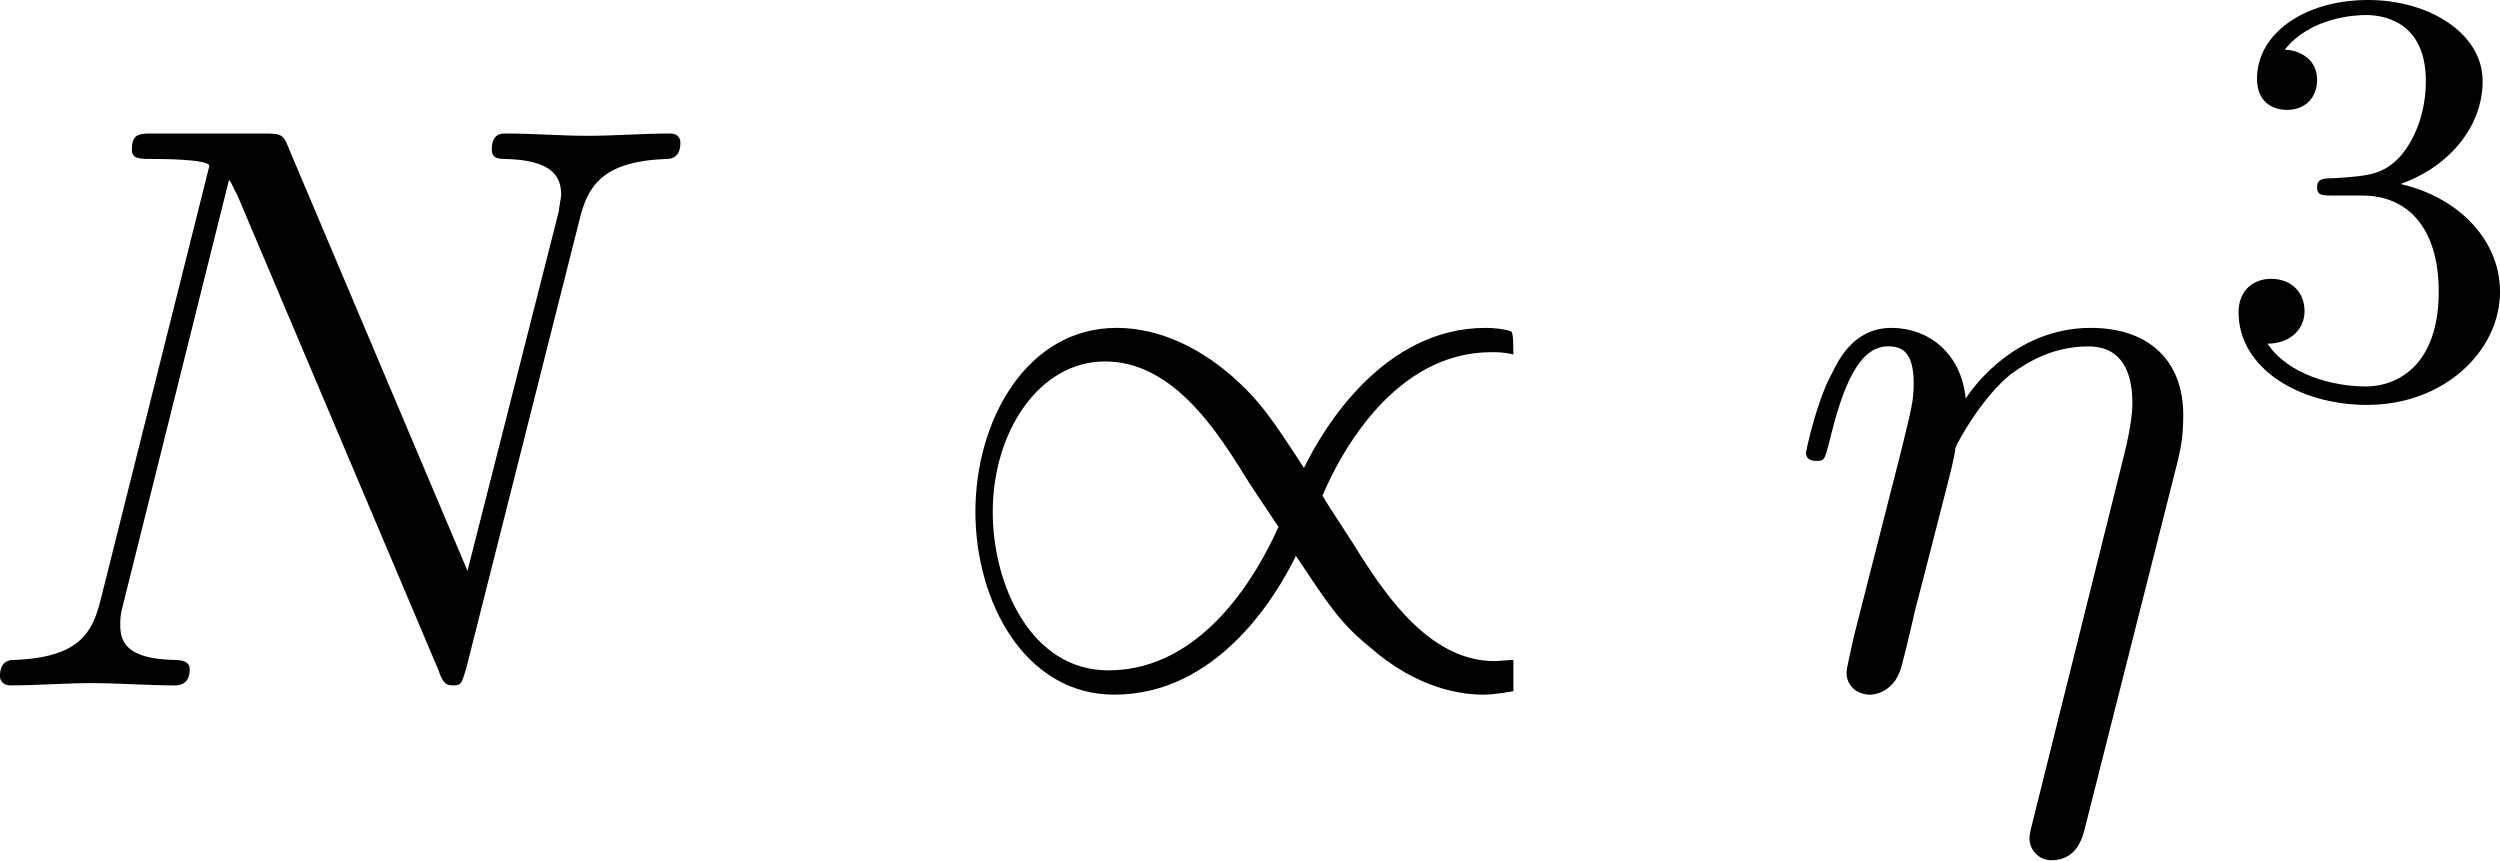
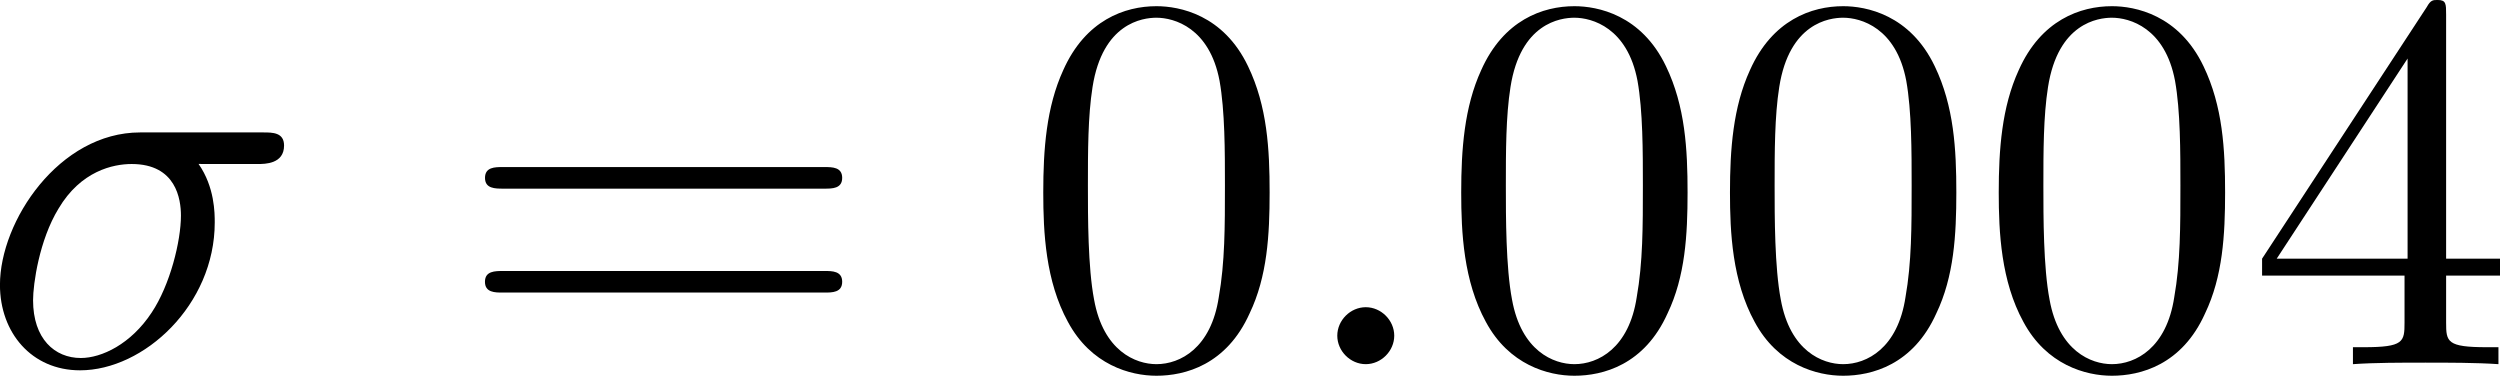
- <svg xmlns="http://www.w3.org/2000/svg" width="11.91mm" height="4.098mm" viewBox="0 0 11.91 4.098" version="1.1" id="svg1">
+ <svg xmlns="http://www.w3.org/2000/svg" width="17.899mm" height="2.69mm" viewBox="0 0 17.899 2.69" version="1.1" id="svg1">
  <defs id="defs1" />
-   <g id="layer1" transform="translate(-155.215,-77.4332)">
-     <g transform="translate(155.215,77.4332)" id="g2">
-       <g fill="#000000" fill-opacity="1" id="g1" transform="matrix(0.352778,0,0,0.352778,-0.851914,-0.64598)">
-         <g id="use4" transform="translate(1.993,11.087)">
-           <path d="m 8.25,-6.297 c 0.109,-0.438 0.297,-0.781 1.172,-0.812 0.062,0 0.188,-0.016 0.188,-0.219 0,-0.016 0,-0.125 -0.141,-0.125 -0.359,0 -0.75,0.031 -1.109,0.031 -0.359,0 -0.75,-0.031 -1.109,-0.031 -0.062,0 -0.188,0 -0.188,0.219 0,0.125 0.109,0.125 0.188,0.125 C 7.875,-7.094 8,-6.875 8,-6.625 8,-6.594 7.969,-6.438 7.969,-6.406 l -1.234,4.859 -2.406,-5.688 C 4.25,-7.438 4.234,-7.453 3.984,-7.453 h -1.469 c -0.219,0 -0.312,0 -0.312,0.219 0,0.125 0.094,0.125 0.312,0.125 0.047,0 0.734,0 0.734,0.094 L 1.781,-1.156 C 1.672,-0.719 1.5,-0.375 0.609,-0.344 c -0.062,0 -0.188,0.016 -0.188,0.219 0,0.078 0.062,0.125 0.141,0.125 0.359,0 0.734,-0.031 1.094,-0.031 0.375,0 0.766,0.031 1.125,0.031 0.047,0 0.203,0 0.203,-0.219 0,-0.109 -0.109,-0.125 -0.219,-0.125 -0.641,-0.016 -0.719,-0.25 -0.719,-0.469 0,-0.078 0,-0.141 0.031,-0.25 l 1.438,-5.766 C 3.562,-6.766 3.562,-6.734 3.625,-6.625 l 2.719,6.422 C 6.406,-0.016 6.453,0 6.547,0 6.656,0 6.656,-0.031 6.719,-0.234 Z m 0,0" id="path1" />
+   <g id="layer1" transform="translate(-158.4279,-83.56885)">
+     <g fill="#000000" fill-opacity="1" id="g4" transform="matrix(0.352778,0,0,0.352778,153.3457,63.21064)">
+       <g id="g3" transform="translate(1.993,9.022)">
+         <path d="m 5.656,-4.062 c 0.141,0 0.531,0 0.531,-0.375 0,-0.266 -0.234,-0.266 -0.422,-0.266 h -2.5 c -1.641,0 -2.844,1.797 -2.844,3.094 0,0.969 0.641,1.734 1.625,1.734 1.297,0 2.734,-1.328 2.734,-3 0,-0.188 0,-0.719 -0.328,-1.188 z M 2.062,-0.125 c -0.531,0 -0.969,-0.391 -0.969,-1.172 0,-0.328 0.125,-1.219 0.516,-1.859 C 2.062,-3.922 2.719,-4.062 3.094,-4.062 c 0.906,0 1,0.719 1,1.047 C 4.094,-2.5 3.875,-1.609 3.5,-1.047 3.078,-0.406 2.484,-0.125 2.062,-0.125 Z m 0,0" id="path2" />
+       </g>
+     </g>
+     <g fill="#000000" fill-opacity="1" id="g9" transform="matrix(0.352778,0,0,0.352778,153.3457,63.21064)">
+       <g id="g5" transform="translate(11.648,9.022)">
+         <path d="m 7.5,-3.562 c 0.156,0 0.359,0 0.359,-0.219 C 7.859,-4 7.656,-4 7.5,-4 H 0.969 c -0.156,0 -0.359,0 -0.359,0.219 0,0.219 0.203,0.219 0.375,0.219 z m 0,2.109 c 0.156,0 0.359,0 0.359,-0.219 0,-0.219 -0.203,-0.219 -0.359,-0.219 H 0.984 c -0.172,0 -0.375,0 -0.375,0.219 0,0.219 0.203,0.219 0.359,0.219 z m 0,0" id="path4" />
+       </g>
+     </g>
+     <g fill="#000000" fill-opacity="1" id="g11" transform="matrix(0.352778,0,0,0.352778,153.3457,63.21064)">
+       <g id="g10" transform="translate(23.16583,9.022)">
+         <path d="m 5.016,-3.484 c 0,-0.875 -0.047,-1.75 -0.438,-2.562 -0.5,-1.047 -1.391,-1.219 -1.859,-1.219 -0.641,0 -1.438,0.281 -1.891,1.297 -0.344,0.75 -0.406,1.609 -0.406,2.484 0,0.812 0.047,1.797 0.5,2.625 0.469,0.875 1.266,1.094 1.797,1.094 0.578,0 1.422,-0.219 1.891,-1.266 0.359,-0.75 0.406,-1.594 0.406,-2.453 z M 2.719,0 C 2.297,0 1.641,-0.266 1.453,-1.312 c -0.125,-0.656 -0.125,-1.672 -0.125,-2.312 0,-0.688 0,-1.406 0.094,-2 C 1.625,-6.922 2.438,-7.031 2.719,-7.031 c 0.359,0 1.078,0.203 1.281,1.281 0.109,0.609 0.109,1.438 0.109,2.125 0,0.828 0,1.562 -0.125,2.266 C 3.828,-0.328 3.203,0 2.719,0 Z m 0,0" id="path12" />
+       </g>
+     </g>
+     <g fill="#000000" fill-opacity="1" id="g12" transform="matrix(0.352778,0,0,0.352778,153.3457,63.21064)">
+       <g id="use8" transform="translate(28.617,9.022)">
+         <path d="m 2.094,-0.578 c 0,-0.312 -0.266,-0.578 -0.578,-0.578 -0.312,0 -0.578,0.266 -0.578,0.578 C 0.938,-0.266 1.203,0 1.516,0 1.828,0 2.094,-0.266 2.094,-0.578 Z m 0,0" id="path13" />
+       </g>
+     </g>
+     <g fill="#000000" fill-opacity="1" id="g13" transform="matrix(0.352778,0,0,0.352778,153.3457,63.21064)">
+       <g id="use9" transform="translate(31.648,9.022)">
+         <path d="m 5.016,-3.484 c 0,-0.875 -0.047,-1.75 -0.438,-2.562 -0.5,-1.047 -1.391,-1.219 -1.859,-1.219 -0.641,0 -1.438,0.281 -1.891,1.297 -0.344,0.75 -0.406,1.609 -0.406,2.484 0,0.812 0.047,1.797 0.5,2.625 0.469,0.875 1.266,1.094 1.797,1.094 0.578,0 1.422,-0.219 1.891,-1.266 0.359,-0.75 0.406,-1.594 0.406,-2.453 z M 2.719,0 C 2.297,0 1.641,-0.266 1.453,-1.312 c -0.125,-0.656 -0.125,-1.672 -0.125,-2.312 0,-0.688 0,-1.406 0.094,-2 C 1.625,-6.922 2.438,-7.031 2.719,-7.031 c 0.359,0 1.078,0.203 1.281,1.281 0.109,0.609 0.109,1.438 0.109,2.125 0,0.828 0,1.562 -0.125,2.266 C 3.828,-0.328 3.203,0 2.719,0 Z m 0,0" id="path14" />
+       </g>
+       <g id="use10" transform="translate(37.10255,9.022)">
+         <path d="m 1.391,-0.844 1.156,-1.125 c 1.703,-1.5 2.344,-2.094 2.344,-3.172 0,-1.25 -0.969,-2.125 -2.312,-2.125 -1.219,0 -2.031,1 -2.031,1.969 0,0.625 0.547,0.625 0.578,0.625 0.188,0 0.562,-0.141 0.562,-0.578 0,-0.297 -0.188,-0.578 -0.578,-0.578 -0.078,0 -0.109,0 -0.141,0.016 0.25,-0.703 0.844,-1.109 1.469,-1.109 1,0 1.469,0.875 1.469,1.781 0,0.859 -0.547,1.734 -1.141,2.406 l -2.094,2.328 c -0.125,0.125 -0.125,0.141 -0.125,0.406 H 4.594 L 4.891,-1.891 H 4.625 C 4.562,-1.578 4.5,-1.094 4.391,-0.922 4.312,-0.844 3.594,-0.844 3.344,-0.844 Z m 0,0" id="path15" />
+       </g>
+     </g>
+     <g id="g50" transform="translate(-0.05221852,4.438574)">
+       <g transform="translate(155.477,67.77275)" id="g23">
+         <g fill="#000000" fill-opacity="1" id="g6" transform="matrix(0.352778,0,0,0.352778,-0.851914,-0.61961)">
+           <g id="use5" transform="translate(1.993,9.022)">
+             <path d="m 5.656,-4.062 c 0.141,0 0.531,0 0.531,-0.375 0,-0.266 -0.234,-0.266 -0.422,-0.266 h -2.5 c -1.641,0 -2.844,1.797 -2.844,3.094 0,0.969 0.641,1.734 1.625,1.734 1.297,0 2.734,-1.328 2.734,-3 0,-0.188 0,-0.719 -0.328,-1.188 z M 2.062,-0.125 c -0.531,0 -0.969,-0.391 -0.969,-1.172 0,-0.328 0.125,-1.219 0.516,-1.859 C 2.062,-3.922 2.719,-4.062 3.094,-4.062 c 0.906,0 1,0.719 1,1.047 C 4.094,-2.5 3.875,-1.609 3.5,-1.047 3.078,-0.406 2.484,-0.125 2.062,-0.125 Z m 0,0" id="path11" />
+           </g>
+         </g>
+         <g fill="#000000" fill-opacity="1" id="g7" transform="matrix(0.352778,0,0,0.352778,-0.851914,-0.61961)">
+           <g id="use6" transform="translate(11.648,9.022)">
+             <path d="m 7.5,-3.562 c 0.156,0 0.359,0 0.359,-0.219 C 7.859,-4 7.656,-4 7.5,-4 H 0.969 c -0.156,0 -0.359,0 -0.359,0.219 0,0.219 0.203,0.219 0.375,0.219 z m 0,2.109 c 0.156,0 0.359,0 0.359,-0.219 0,-0.219 -0.203,-0.219 -0.359,-0.219 H 0.984 c -0.172,0 -0.375,0 -0.375,0.219 0,0.219 0.203,0.219 0.359,0.219 z m 0,0" id="path16" />
+           </g>
+         </g>
+         <g fill="#000000" fill-opacity="1" id="g8" transform="matrix(0.352778,0,0,0.352778,-0.851914,-0.61961)">
+           <g id="use7" transform="translate(23.16583,9.022)">
+             <path d="m 5.016,-3.484 c 0,-0.875 -0.047,-1.75 -0.438,-2.562 -0.5,-1.047 -1.391,-1.219 -1.859,-1.219 -0.641,0 -1.438,0.281 -1.891,1.297 -0.344,0.75 -0.406,1.609 -0.406,2.484 0,0.812 0.047,1.797 0.5,2.625 0.469,0.875 1.266,1.094 1.797,1.094 0.578,0 1.422,-0.219 1.891,-1.266 0.359,-0.75 0.406,-1.594 0.406,-2.453 z M 2.719,0 C 2.297,0 1.641,-0.266 1.453,-1.312 c -0.125,-0.656 -0.125,-1.672 -0.125,-2.312 0,-0.688 0,-1.406 0.094,-2 C 1.625,-6.922 2.438,-7.031 2.719,-7.031 c 0.359,0 1.078,0.203 1.281,1.281 0.109,0.609 0.109,1.438 0.109,2.125 0,0.828 0,1.562 -0.125,2.266 C 3.828,-0.328 3.203,0 2.719,0 Z m 0,0" id="path17" />
+           </g>
+         </g>
+         <g fill="#000000" fill-opacity="1" id="g19" transform="matrix(0.352778,0,0,0.352778,-0.851914,-0.61961)">
+           <g id="g18" transform="translate(28.617,9.022)">
+             <path d="m 2.094,-0.578 c 0,-0.312 -0.266,-0.578 -0.578,-0.578 -0.312,0 -0.578,0.266 -0.578,0.578 C 0.938,-0.266 1.203,0 1.516,0 1.828,0 2.094,-0.266 2.094,-0.578 Z m 0,0" id="path18" />
+           </g>
+         </g>
+         <g fill="#000000" fill-opacity="1" id="g22" transform="matrix(0.352778,0,0,0.352778,-0.851914,-0.61961)">
+           <g id="g20" transform="translate(31.648,9.022)">
+             <path d="m 5.016,-3.484 c 0,-0.875 -0.047,-1.75 -0.438,-2.562 -0.5,-1.047 -1.391,-1.219 -1.859,-1.219 -0.641,0 -1.438,0.281 -1.891,1.297 -0.344,0.75 -0.406,1.609 -0.406,2.484 0,0.812 0.047,1.797 0.5,2.625 0.469,0.875 1.266,1.094 1.797,1.094 0.578,0 1.422,-0.219 1.891,-1.266 0.359,-0.75 0.406,-1.594 0.406,-2.453 z M 2.719,0 C 2.297,0 1.641,-0.266 1.453,-1.312 c -0.125,-0.656 -0.125,-1.672 -0.125,-2.312 0,-0.688 0,-1.406 0.094,-2 C 1.625,-6.922 2.438,-7.031 2.719,-7.031 c 0.359,0 1.078,0.203 1.281,1.281 0.109,0.609 0.109,1.438 0.109,2.125 0,0.828 0,1.562 -0.125,2.266 C 3.828,-0.328 3.203,0 2.719,0 Z m 0,0" id="path19" />
+           </g>
+           <g id="g21" transform="translate(37.10255,9.022)">
+             <path d="m 5.016,-3.484 c 0,-0.875 -0.047,-1.75 -0.438,-2.562 -0.5,-1.047 -1.391,-1.219 -1.859,-1.219 -0.641,0 -1.438,0.281 -1.891,1.297 -0.344,0.75 -0.406,1.609 -0.406,2.484 0,0.812 0.047,1.797 0.5,2.625 0.469,0.875 1.266,1.094 1.797,1.094 0.578,0 1.422,-0.219 1.891,-1.266 0.359,-0.75 0.406,-1.594 0.406,-2.453 z M 2.719,0 C 2.297,0 1.641,-0.266 1.453,-1.312 c -0.125,-0.656 -0.125,-1.672 -0.125,-2.312 0,-0.688 0,-1.406 0.094,-2 C 1.625,-6.922 2.438,-7.031 2.719,-7.031 c 0.359,0 1.078,0.203 1.281,1.281 0.109,0.609 0.109,1.438 0.109,2.125 0,0.828 0,1.562 -0.125,2.266 C 3.828,-0.328 3.203,0 2.719,0 Z m 0,0" id="path20" />
+           </g>
+           <g id="use11" transform="translate(42.5571,9.022)">
+             <path d="m 1.391,-0.844 1.156,-1.125 c 1.703,-1.5 2.344,-2.094 2.344,-3.172 0,-1.25 -0.969,-2.125 -2.312,-2.125 -1.219,0 -2.031,1 -2.031,1.969 0,0.625 0.547,0.625 0.578,0.625 0.188,0 0.562,-0.141 0.562,-0.578 0,-0.297 -0.188,-0.578 -0.578,-0.578 -0.078,0 -0.109,0 -0.141,0.016 0.25,-0.703 0.844,-1.109 1.469,-1.109 1,0 1.469,0.875 1.469,1.781 0,0.859 -0.547,1.734 -1.141,2.406 l -2.094,2.328 c -0.125,0.125 -0.125,0.141 -0.125,0.406 H 4.594 L 4.891,-1.891 H 4.625 C 4.562,-1.578 4.5,-1.094 4.391,-0.922 4.312,-0.844 3.594,-0.844 3.344,-0.844 Z m 0,0" id="path21" />
+           </g>
        </g>
      </g>
-       <g fill="#000000" fill-opacity="1" id="g6" transform="matrix(0.352778,0,0,0.352778,-0.851914,-0.64598)">
-         <g id="use5" transform="translate(14.977,11.087)">
-           <path d="m 7.875,-0.344 c -0.047,0 -0.219,0.016 -0.25,0.016 -0.859,0 -1.438,-0.844 -1.812,-1.422 C 5.703,-1.938 5.406,-2.375 5.297,-2.562 5.547,-3.156 6.281,-4.5 7.578,-4.5 7.656,-4.5 7.75,-4.5 7.875,-4.469 7.875,-4.75 7.859,-4.766 7.844,-4.781 7.766,-4.812 7.609,-4.828 7.5,-4.828 c -1.375,0 -2.188,1.344 -2.453,1.891 -0.438,-0.672 -0.594,-0.906 -0.984,-1.25 -0.672,-0.578 -1.266,-0.641 -1.547,-0.641 -1.203,0 -1.906,1.234 -1.906,2.484 0,1.219 0.672,2.469 1.875,2.469 1.391,0 2.188,-1.328 2.453,-1.875 0.438,0.656 0.594,0.906 1,1.234 C 6.594,0.062 7.203,0.125 7.469,0.125 7.609,0.125 7.781,0.094 7.875,0.078 Z M 4.703,-2.141 c -0.266,0.594 -1,1.938 -2.297,1.938 -1.047,0 -1.562,-1.156 -1.562,-2.141 0,-1.078 0.625,-2.031 1.516,-2.031 0.875,0 1.453,0.859 1.812,1.422 0.109,0.188 0.406,0.625 0.531,0.812 z m 0,0" id="path9" />
+     </g>
+     <g transform="translate(158.218,77.7726)" id="g63">
+       <g fill="#000000" fill-opacity="1" id="g52" transform="matrix(0.352778,0,0,0.352778,-0.851914,-0.61961)">
+         <g id="g51" transform="translate(1.993,9.022)">
+           <path d="m 5.656,-4.062 c 0.141,0 0.531,0 0.531,-0.375 0,-0.266 -0.234,-0.266 -0.422,-0.266 h -2.5 c -1.641,0 -2.844,1.797 -2.844,3.094 0,0.969 0.641,1.734 1.625,1.734 1.297,0 2.734,-1.328 2.734,-3 0,-0.188 0,-0.719 -0.328,-1.188 z M 2.062,-0.125 c -0.531,0 -0.969,-0.391 -0.969,-1.172 0,-0.328 0.125,-1.219 0.516,-1.859 C 2.062,-3.922 2.719,-4.062 3.094,-4.062 c 0.906,0 1,0.719 1,1.047 C 4.094,-2.5 3.875,-1.609 3.5,-1.047 3.078,-0.406 2.484,-0.125 2.062,-0.125 Z m 0,0" id="path50" />
        </g>
      </g>
-       <g fill="#000000" fill-opacity="1" id="g7" transform="matrix(0.352778,0,0,0.352778,-0.851914,-0.64598)">
-         <g id="use6" transform="translate(26.492,11.087)">
-           <path d="M 5.328,-3.016 C 5.375,-3.219 5.406,-3.359 5.406,-3.656 c 0,-0.703 -0.438,-1.172 -1.25,-1.172 -0.859,0 -1.438,0.578 -1.688,0.953 -0.062,-0.625 -0.516,-0.953 -1,-0.953 -0.516,0 -0.719,0.438 -0.812,0.625 -0.203,0.375 -0.344,1.031 -0.344,1.062 0,0.109 0.109,0.109 0.141,0.109 0.109,0 0.109,-0.016 0.172,-0.25 0.188,-0.781 0.406,-1.297 0.797,-1.297 0.188,0 0.344,0.078 0.344,0.5 0,0.234 -0.031,0.344 -0.172,0.922 l -0.641,2.516 c -0.031,0.156 -0.094,0.406 -0.094,0.469 0,0.188 0.156,0.297 0.312,0.297 C 1.312,0.125 1.5,0.031 1.578,-0.188 1.594,-0.203 1.719,-0.719 1.781,-1 l 0.25,-0.969 c 0.062,-0.25 0.125,-0.484 0.188,-0.734 0.016,-0.062 0.109,-0.422 0.109,-0.5 0.031,-0.094 0.375,-0.703 0.75,-1 0.234,-0.172 0.578,-0.375 1.047,-0.375 0.469,0 0.594,0.375 0.594,0.766 0,0.047 0,0.25 -0.109,0.688 l -1.25,5.016 c -0.031,0.125 -0.031,0.156 -0.031,0.172 0,0.156 0.125,0.297 0.297,0.297 0.344,0 0.422,-0.312 0.453,-0.438 z m 0,0" id="path10" />
+       <g fill="#000000" fill-opacity="1" id="g54" transform="matrix(0.352778,0,0,0.352778,-0.851914,-0.61961)">
+         <g id="g53" transform="translate(11.648,9.022)">
+           <path d="m 7.5,-3.562 c 0.156,0 0.359,0 0.359,-0.219 C 7.859,-4 7.656,-4 7.5,-4 H 0.969 c -0.156,0 -0.359,0 -0.359,0.219 0,0.219 0.203,0.219 0.375,0.219 z m 0,2.109 c 0.156,0 0.359,0 0.359,-0.219 0,-0.219 -0.203,-0.219 -0.359,-0.219 H 0.984 c -0.172,0 -0.375,0 -0.375,0.219 0,0.219 0.203,0.219 0.359,0.219 z m 0,0" id="path52" />
        </g>
      </g>
-       <g fill="#000000" fill-opacity="1" id="g8" transform="matrix(0.352778,0,0,0.352778,-0.851914,-0.64598)">
-         <g id="use7" transform="translate(32.301,7.128)">
-           <path d="m 2.016,-2.656 c 0.625,0 1.031,0.453 1.031,1.297 0,1 -0.562,1.281 -0.984,1.281 -0.438,0 -1.047,-0.156 -1.328,-0.578 0.297,0 0.5,-0.188 0.5,-0.438 0,-0.266 -0.188,-0.438 -0.453,-0.438 -0.203,0 -0.438,0.125 -0.438,0.453 0,0.75 0.812,1.25 1.734,1.25 C 3.125,0.172 3.875,-0.562 3.875,-1.359 3.875,-2.031 3.344,-2.625 2.531,-2.812 c 0.625,-0.219 1.109,-0.75 1.109,-1.391 0,-0.641 -0.719,-1.094 -1.547,-1.094 -0.859,0 -1.5,0.453 -1.5,1.062 0,0.297 0.188,0.422 0.406,0.422 0.25,0 0.406,-0.172 0.406,-0.406 0,-0.297 -0.266,-0.406 -0.438,-0.406 0.344,-0.438 0.953,-0.469 1.094,-0.469 0.203,0 0.812,0.062 0.812,0.891 0,0.547 -0.234,0.891 -0.344,1.016 -0.234,0.25 -0.422,0.266 -0.906,0.297 -0.156,0 -0.219,0.016 -0.219,0.125 0,0.109 0.078,0.109 0.219,0.109 z m 0,0" id="path11" />
+       <g fill="#000000" fill-opacity="1" id="g56" transform="matrix(0.352778,0,0,0.352778,-0.851914,-0.61961)">
+         <g id="g55" transform="translate(23.16583,9.022)">
+           <path d="m 5.016,-3.484 c 0,-0.875 -0.047,-1.75 -0.438,-2.562 -0.5,-1.047 -1.391,-1.219 -1.859,-1.219 -0.641,0 -1.438,0.281 -1.891,1.297 -0.344,0.75 -0.406,1.609 -0.406,2.484 0,0.812 0.047,1.797 0.5,2.625 0.469,0.875 1.266,1.094 1.797,1.094 0.578,0 1.422,-0.219 1.891,-1.266 0.359,-0.75 0.406,-1.594 0.406,-2.453 z M 2.719,0 C 2.297,0 1.641,-0.266 1.453,-1.312 c -0.125,-0.656 -0.125,-1.672 -0.125,-2.312 0,-0.688 0,-1.406 0.094,-2 C 1.625,-6.922 2.438,-7.031 2.719,-7.031 c 0.359,0 1.078,0.203 1.281,1.281 0.109,0.609 0.109,1.438 0.109,2.125 0,0.828 0,1.562 -0.125,2.266 C 3.828,-0.328 3.203,0 2.719,0 Z m 0,0" id="path54" />
+         </g>
+       </g>
+       <g fill="#000000" fill-opacity="1" id="g58" transform="matrix(0.352778,0,0,0.352778,-0.851914,-0.61961)">
+         <g id="g57" transform="translate(28.617,9.022)">
+           <path d="m 2.094,-0.578 c 0,-0.312 -0.266,-0.578 -0.578,-0.578 -0.312,0 -0.578,0.266 -0.578,0.578 C 0.938,-0.266 1.203,0 1.516,0 1.828,0 2.094,-0.266 2.094,-0.578 Z m 0,0" id="path56" />
+         </g>
+       </g>
+       <g fill="#000000" fill-opacity="1" id="g62" transform="matrix(0.352778,0,0,0.352778,-0.851914,-0.61961)">
+         <g id="g59" transform="translate(31.648,9.022)">
+           <path d="m 5.016,-3.484 c 0,-0.875 -0.047,-1.75 -0.438,-2.562 -0.5,-1.047 -1.391,-1.219 -1.859,-1.219 -0.641,0 -1.438,0.281 -1.891,1.297 -0.344,0.75 -0.406,1.609 -0.406,2.484 0,0.812 0.047,1.797 0.5,2.625 0.469,0.875 1.266,1.094 1.797,1.094 0.578,0 1.422,-0.219 1.891,-1.266 0.359,-0.75 0.406,-1.594 0.406,-2.453 z M 2.719,0 C 2.297,0 1.641,-0.266 1.453,-1.312 c -0.125,-0.656 -0.125,-1.672 -0.125,-2.312 0,-0.688 0,-1.406 0.094,-2 C 1.625,-6.922 2.438,-7.031 2.719,-7.031 c 0.359,0 1.078,0.203 1.281,1.281 0.109,0.609 0.109,1.438 0.109,2.125 0,0.828 0,1.562 -0.125,2.266 C 3.828,-0.328 3.203,0 2.719,0 Z m 0,0" id="path58" />
+         </g>
+         <g id="g60" transform="translate(37.10255,9.022)">
+           <path d="m 5.016,-3.484 c 0,-0.875 -0.047,-1.75 -0.438,-2.562 -0.5,-1.047 -1.391,-1.219 -1.859,-1.219 -0.641,0 -1.438,0.281 -1.891,1.297 -0.344,0.75 -0.406,1.609 -0.406,2.484 0,0.812 0.047,1.797 0.5,2.625 0.469,0.875 1.266,1.094 1.797,1.094 0.578,0 1.422,-0.219 1.891,-1.266 0.359,-0.75 0.406,-1.594 0.406,-2.453 z M 2.719,0 C 2.297,0 1.641,-0.266 1.453,-1.312 c -0.125,-0.656 -0.125,-1.672 -0.125,-2.312 0,-0.688 0,-1.406 0.094,-2 C 1.625,-6.922 2.438,-7.031 2.719,-7.031 c 0.359,0 1.078,0.203 1.281,1.281 0.109,0.609 0.109,1.438 0.109,2.125 0,0.828 0,1.562 -0.125,2.266 C 3.828,-0.328 3.203,0 2.719,0 Z m 0,0" id="path59" />
+         </g>
+         <g id="g61" transform="translate(42.5571,9.022)">
+           <path d="m 5.016,-3.484 c 0,-0.875 -0.047,-1.75 -0.438,-2.562 -0.5,-1.047 -1.391,-1.219 -1.859,-1.219 -0.641,0 -1.438,0.281 -1.891,1.297 -0.344,0.75 -0.406,1.609 -0.406,2.484 0,0.812 0.047,1.797 0.5,2.625 0.469,0.875 1.266,1.094 1.797,1.094 0.578,0 1.422,-0.219 1.891,-1.266 0.359,-0.75 0.406,-1.594 0.406,-2.453 z M 2.719,0 C 2.297,0 1.641,-0.266 1.453,-1.312 c -0.125,-0.656 -0.125,-1.672 -0.125,-2.312 0,-0.688 0,-1.406 0.094,-2 C 1.625,-6.922 2.438,-7.031 2.719,-7.031 c 0.359,0 1.078,0.203 1.281,1.281 0.109,0.609 0.109,1.438 0.109,2.125 0,0.828 0,1.562 -0.125,2.266 C 3.828,-0.328 3.203,0 2.719,0 Z m 0,0" id="path60" />
+         </g>
+         <g id="use12" transform="translate(48.01165,9.022)">
+           <path d="m 1.391,-0.844 1.156,-1.125 c 1.703,-1.5 2.344,-2.094 2.344,-3.172 0,-1.25 -0.969,-2.125 -2.312,-2.125 -1.219,0 -2.031,1 -2.031,1.969 0,0.625 0.547,0.625 0.578,0.625 0.188,0 0.562,-0.141 0.562,-0.578 0,-0.297 -0.188,-0.578 -0.578,-0.578 -0.078,0 -0.109,0 -0.141,0.016 0.25,-0.703 0.844,-1.109 1.469,-1.109 1,0 1.469,0.875 1.469,1.781 0,0.859 -0.547,1.734 -1.141,2.406 l -2.094,2.328 c -0.125,0.125 -0.125,0.141 -0.125,0.406 H 4.594 L 4.891,-1.891 H 4.625 C 4.562,-1.578 4.5,-1.094 4.391,-0.922 4.312,-0.844 3.594,-0.844 3.344,-0.844 Z m 0,0" id="path61" />
+         </g>
+       </g>
+     </g>
+     <g transform="translate(158.4279,83.56885)" id="g77">
+       <g fill="#000000" fill-opacity="1" id="g65" transform="matrix(0.352778,0,0,0.352778,-0.851914,-0.575513)">
+         <g id="g64" transform="translate(1.993,9.022)">
+           <path d="m 5.656,-4.062 c 0.141,0 0.531,0 0.531,-0.375 0,-0.266 -0.234,-0.266 -0.422,-0.266 h -2.5 c -1.641,0 -2.844,1.797 -2.844,3.094 0,0.969 0.641,1.734 1.625,1.734 1.297,0 2.734,-1.328 2.734,-3 0,-0.188 0,-0.719 -0.328,-1.188 z M 2.062,-0.125 c -0.531,0 -0.969,-0.391 -0.969,-1.172 0,-0.328 0.125,-1.219 0.516,-1.859 C 2.062,-3.922 2.719,-4.062 3.094,-4.062 c 0.906,0 1,0.719 1,1.047 C 4.094,-2.5 3.875,-1.609 3.5,-1.047 3.078,-0.406 2.484,-0.125 2.062,-0.125 Z m 0,0" id="path63" />
+         </g>
+       </g>
+       <g fill="#000000" fill-opacity="1" id="g67" transform="matrix(0.352778,0,0,0.352778,-0.851914,-0.575513)">
+         <g id="g66" transform="translate(11.648,9.022)">
+           <path d="m 7.5,-3.562 c 0.156,0 0.359,0 0.359,-0.219 C 7.859,-4 7.656,-4 7.5,-4 H 0.969 c -0.156,0 -0.359,0 -0.359,0.219 0,0.219 0.203,0.219 0.375,0.219 z m 0,2.109 c 0.156,0 0.359,0 0.359,-0.219 0,-0.219 -0.203,-0.219 -0.359,-0.219 H 0.984 c -0.172,0 -0.375,0 -0.375,0.219 0,0.219 0.203,0.219 0.359,0.219 z m 0,0" id="path65" />
+         </g>
+       </g>
+       <g fill="#000000" fill-opacity="1" id="g69" transform="matrix(0.352778,0,0,0.352778,-0.851914,-0.575513)">
+         <g id="g68" transform="translate(23.16583,9.022)">
+           <path d="m 5.016,-3.484 c 0,-0.875 -0.047,-1.75 -0.438,-2.562 -0.5,-1.047 -1.391,-1.219 -1.859,-1.219 -0.641,0 -1.438,0.281 -1.891,1.297 -0.344,0.75 -0.406,1.609 -0.406,2.484 0,0.812 0.047,1.797 0.5,2.625 0.469,0.875 1.266,1.094 1.797,1.094 0.578,0 1.422,-0.219 1.891,-1.266 0.359,-0.75 0.406,-1.594 0.406,-2.453 z M 2.719,0 C 2.297,0 1.641,-0.266 1.453,-1.312 c -0.125,-0.656 -0.125,-1.672 -0.125,-2.312 0,-0.688 0,-1.406 0.094,-2 C 1.625,-6.922 2.438,-7.031 2.719,-7.031 c 0.359,0 1.078,0.203 1.281,1.281 0.109,0.609 0.109,1.438 0.109,2.125 0,0.828 0,1.562 -0.125,2.266 C 3.828,-0.328 3.203,0 2.719,0 Z m 0,0" id="path67" />
+         </g>
+       </g>
+       <g fill="#000000" fill-opacity="1" id="g71" transform="matrix(0.352778,0,0,0.352778,-0.851914,-0.575513)">
+         <g id="g70" transform="translate(28.617,9.022)">
+           <path d="m 2.094,-0.578 c 0,-0.312 -0.266,-0.578 -0.578,-0.578 -0.312,0 -0.578,0.266 -0.578,0.578 C 0.938,-0.266 1.203,0 1.516,0 1.828,0 2.094,-0.266 2.094,-0.578 Z m 0,0" id="path69" />
+         </g>
+       </g>
+       <g fill="#000000" fill-opacity="1" id="g76" transform="matrix(0.352778,0,0,0.352778,-0.851914,-0.575513)">
+         <g id="g72" transform="translate(31.648,9.022)">
+           <path d="m 5.016,-3.484 c 0,-0.875 -0.047,-1.75 -0.438,-2.562 -0.5,-1.047 -1.391,-1.219 -1.859,-1.219 -0.641,0 -1.438,0.281 -1.891,1.297 -0.344,0.75 -0.406,1.609 -0.406,2.484 0,0.812 0.047,1.797 0.5,2.625 0.469,0.875 1.266,1.094 1.797,1.094 0.578,0 1.422,-0.219 1.891,-1.266 0.359,-0.75 0.406,-1.594 0.406,-2.453 z M 2.719,0 C 2.297,0 1.641,-0.266 1.453,-1.312 c -0.125,-0.656 -0.125,-1.672 -0.125,-2.312 0,-0.688 0,-1.406 0.094,-2 C 1.625,-6.922 2.438,-7.031 2.719,-7.031 c 0.359,0 1.078,0.203 1.281,1.281 0.109,0.609 0.109,1.438 0.109,2.125 0,0.828 0,1.562 -0.125,2.266 C 3.828,-0.328 3.203,0 2.719,0 Z m 0,0" id="path71" />
+         </g>
+         <g id="g73" transform="translate(37.10255,9.022)">
+           <path d="m 5.016,-3.484 c 0,-0.875 -0.047,-1.75 -0.438,-2.562 -0.5,-1.047 -1.391,-1.219 -1.859,-1.219 -0.641,0 -1.438,0.281 -1.891,1.297 -0.344,0.75 -0.406,1.609 -0.406,2.484 0,0.812 0.047,1.797 0.5,2.625 0.469,0.875 1.266,1.094 1.797,1.094 0.578,0 1.422,-0.219 1.891,-1.266 0.359,-0.75 0.406,-1.594 0.406,-2.453 z M 2.719,0 C 2.297,0 1.641,-0.266 1.453,-1.312 c -0.125,-0.656 -0.125,-1.672 -0.125,-2.312 0,-0.688 0,-1.406 0.094,-2 C 1.625,-6.922 2.438,-7.031 2.719,-7.031 c 0.359,0 1.078,0.203 1.281,1.281 0.109,0.609 0.109,1.438 0.109,2.125 0,0.828 0,1.562 -0.125,2.266 C 3.828,-0.328 3.203,0 2.719,0 Z m 0,0" id="path72" />
+         </g>
+         <g id="g74" transform="translate(42.5571,9.022)">
+           <path d="m 5.016,-3.484 c 0,-0.875 -0.047,-1.75 -0.438,-2.562 -0.5,-1.047 -1.391,-1.219 -1.859,-1.219 -0.641,0 -1.438,0.281 -1.891,1.297 -0.344,0.75 -0.406,1.609 -0.406,2.484 0,0.812 0.047,1.797 0.5,2.625 0.469,0.875 1.266,1.094 1.797,1.094 0.578,0 1.422,-0.219 1.891,-1.266 0.359,-0.75 0.406,-1.594 0.406,-2.453 z M 2.719,0 C 2.297,0 1.641,-0.266 1.453,-1.312 c -0.125,-0.656 -0.125,-1.672 -0.125,-2.312 0,-0.688 0,-1.406 0.094,-2 C 1.625,-6.922 2.438,-7.031 2.719,-7.031 c 0.359,0 1.078,0.203 1.281,1.281 0.109,0.609 0.109,1.438 0.109,2.125 0,0.828 0,1.562 -0.125,2.266 C 3.828,-0.328 3.203,0 2.719,0 Z m 0,0" id="path73" />
+         </g>
+         <g id="g75" transform="translate(48.01165,9.022)">
+           <path d="m 3.203,-1.797 v 0.953 c 0,0.391 -0.016,0.5 -0.828,0.5 H 2.156 V 0 c 0.438,-0.031 1,-0.031 1.469,-0.031 0.453,0 1.031,0 1.484,0.031 V -0.344 H 4.875 c -0.812,0 -0.828,-0.109 -0.828,-0.5 v -0.953 h 1.094 v -0.344 H 4.047 V -7.094 c 0,-0.219 0,-0.297 -0.172,-0.297 -0.094,0 -0.141,0 -0.219,0.141 L 0.312,-2.141 v 0.344 z m 0.062,-0.344 h -2.656 l 2.656,-4.062 z m 0,0" id="path74" />
        </g>
      </g>
    </g>
  </g>
</svg>
